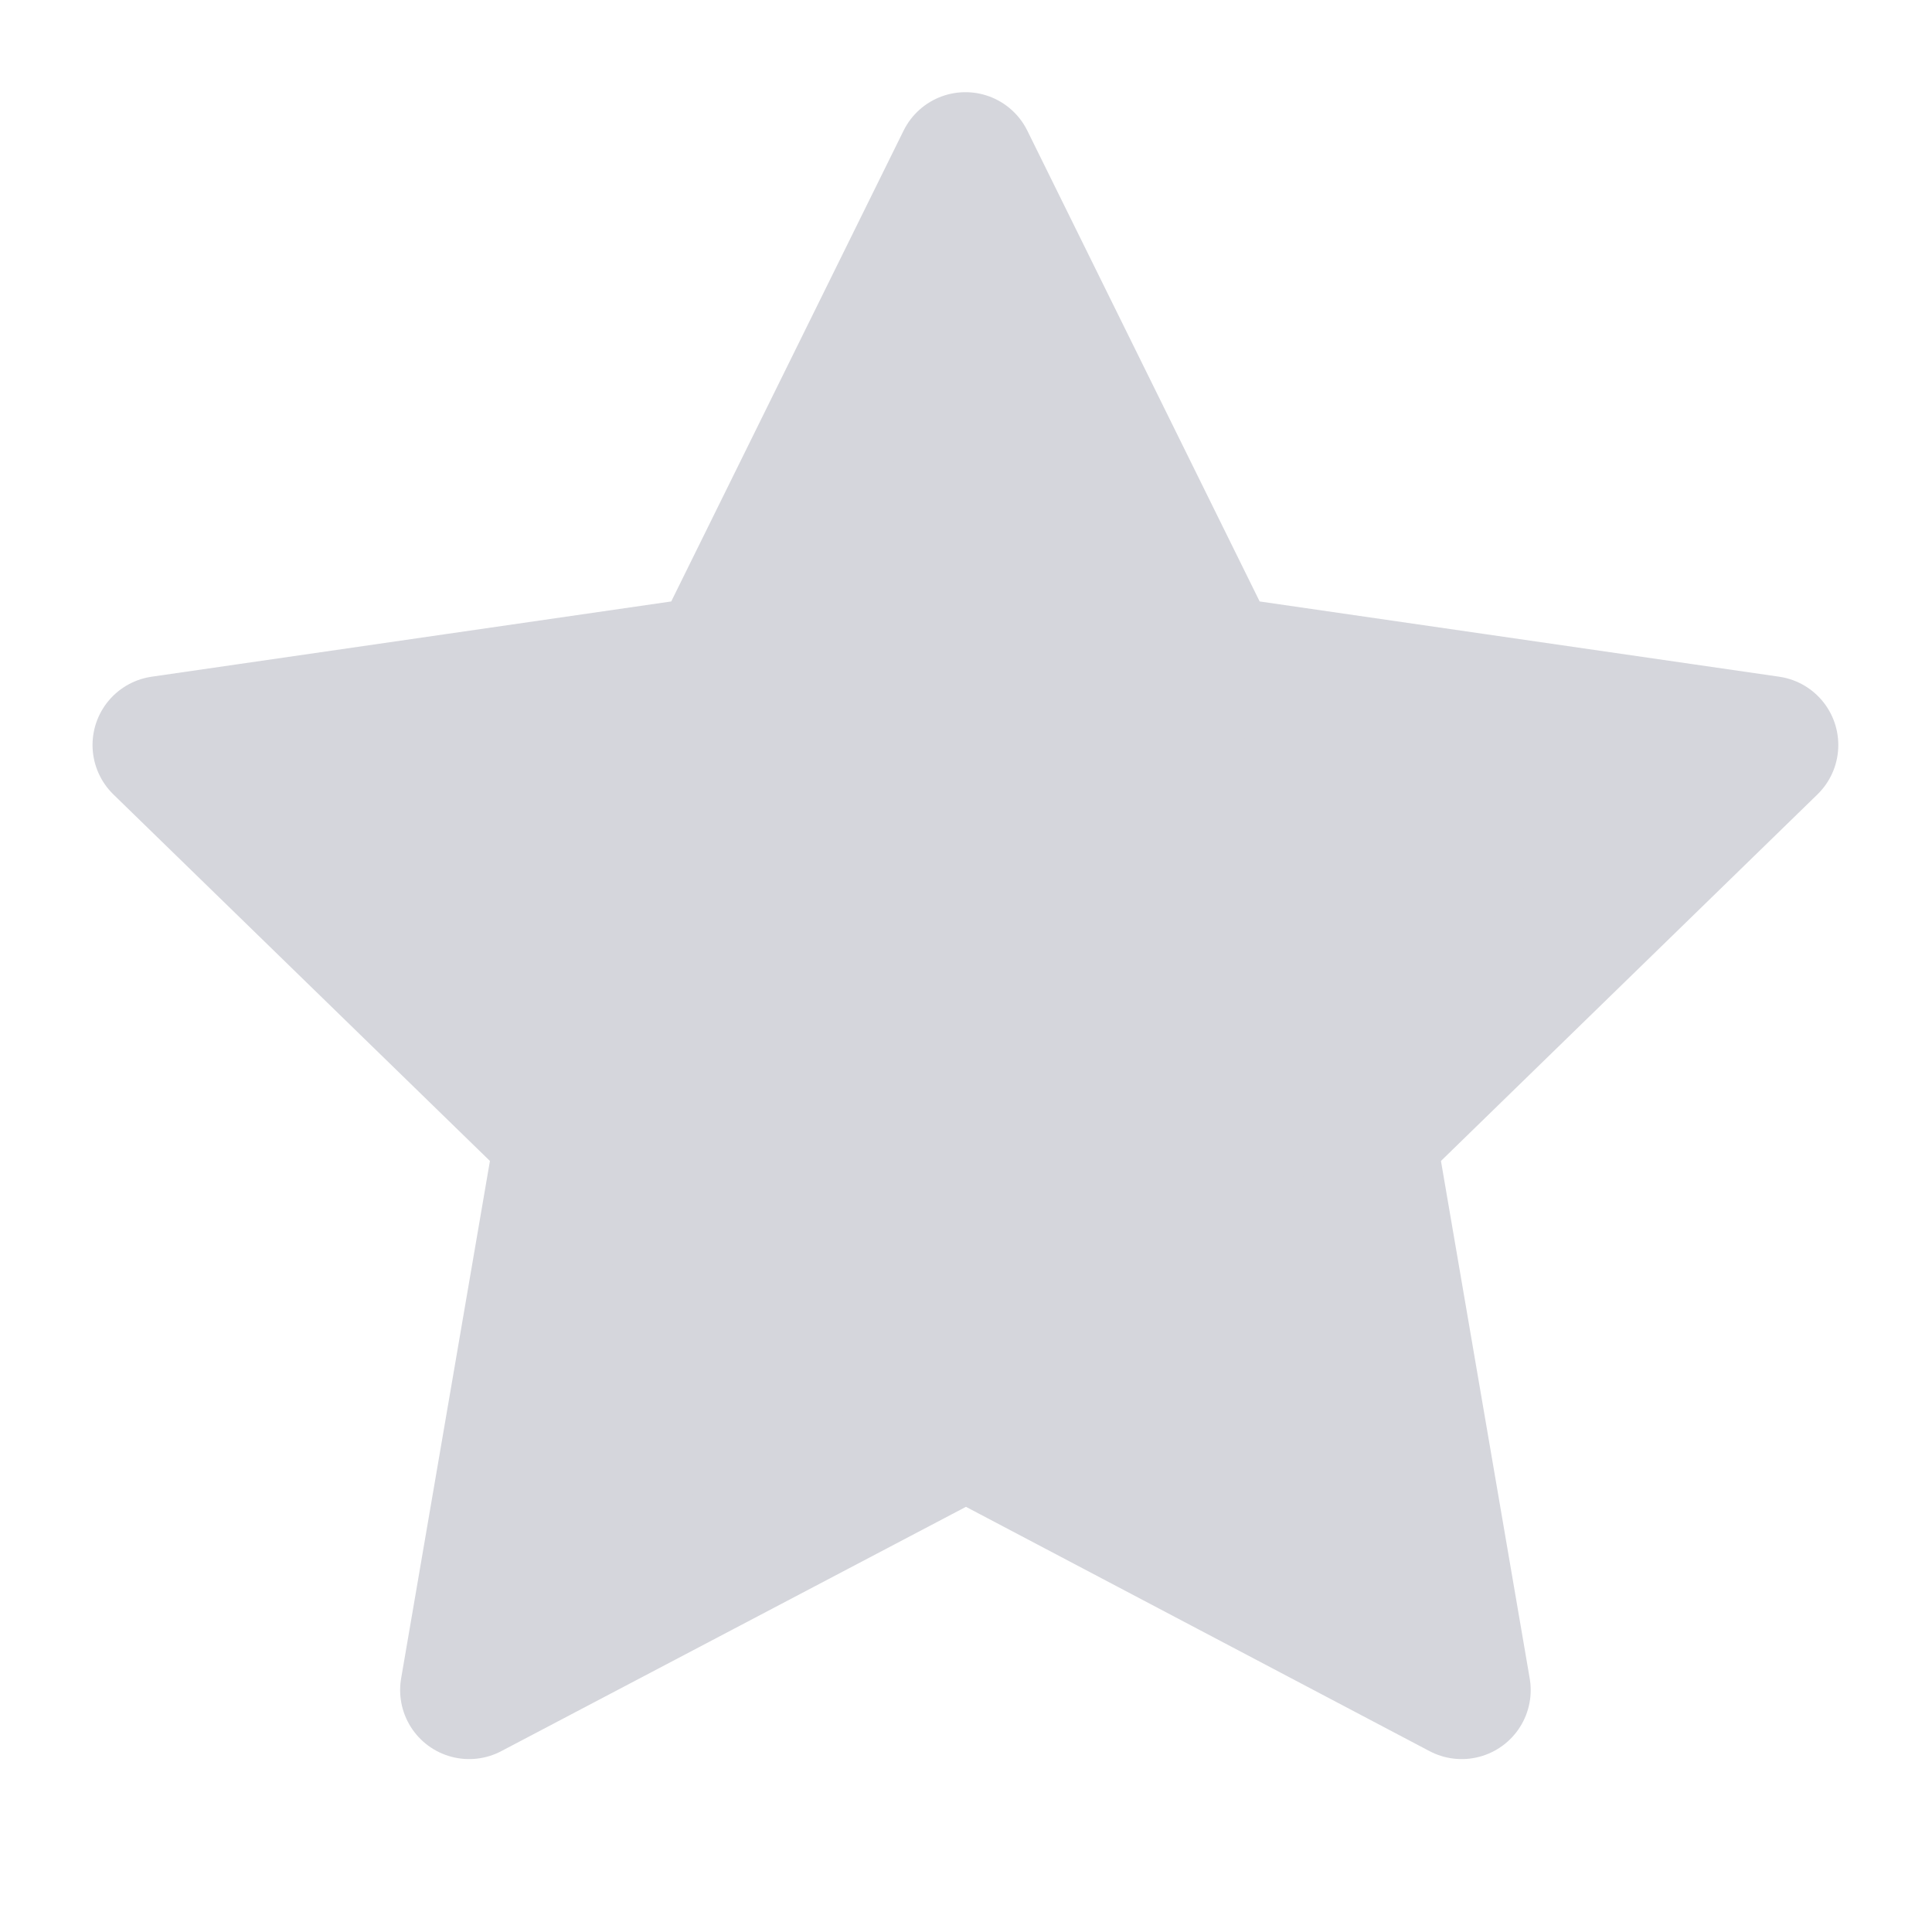
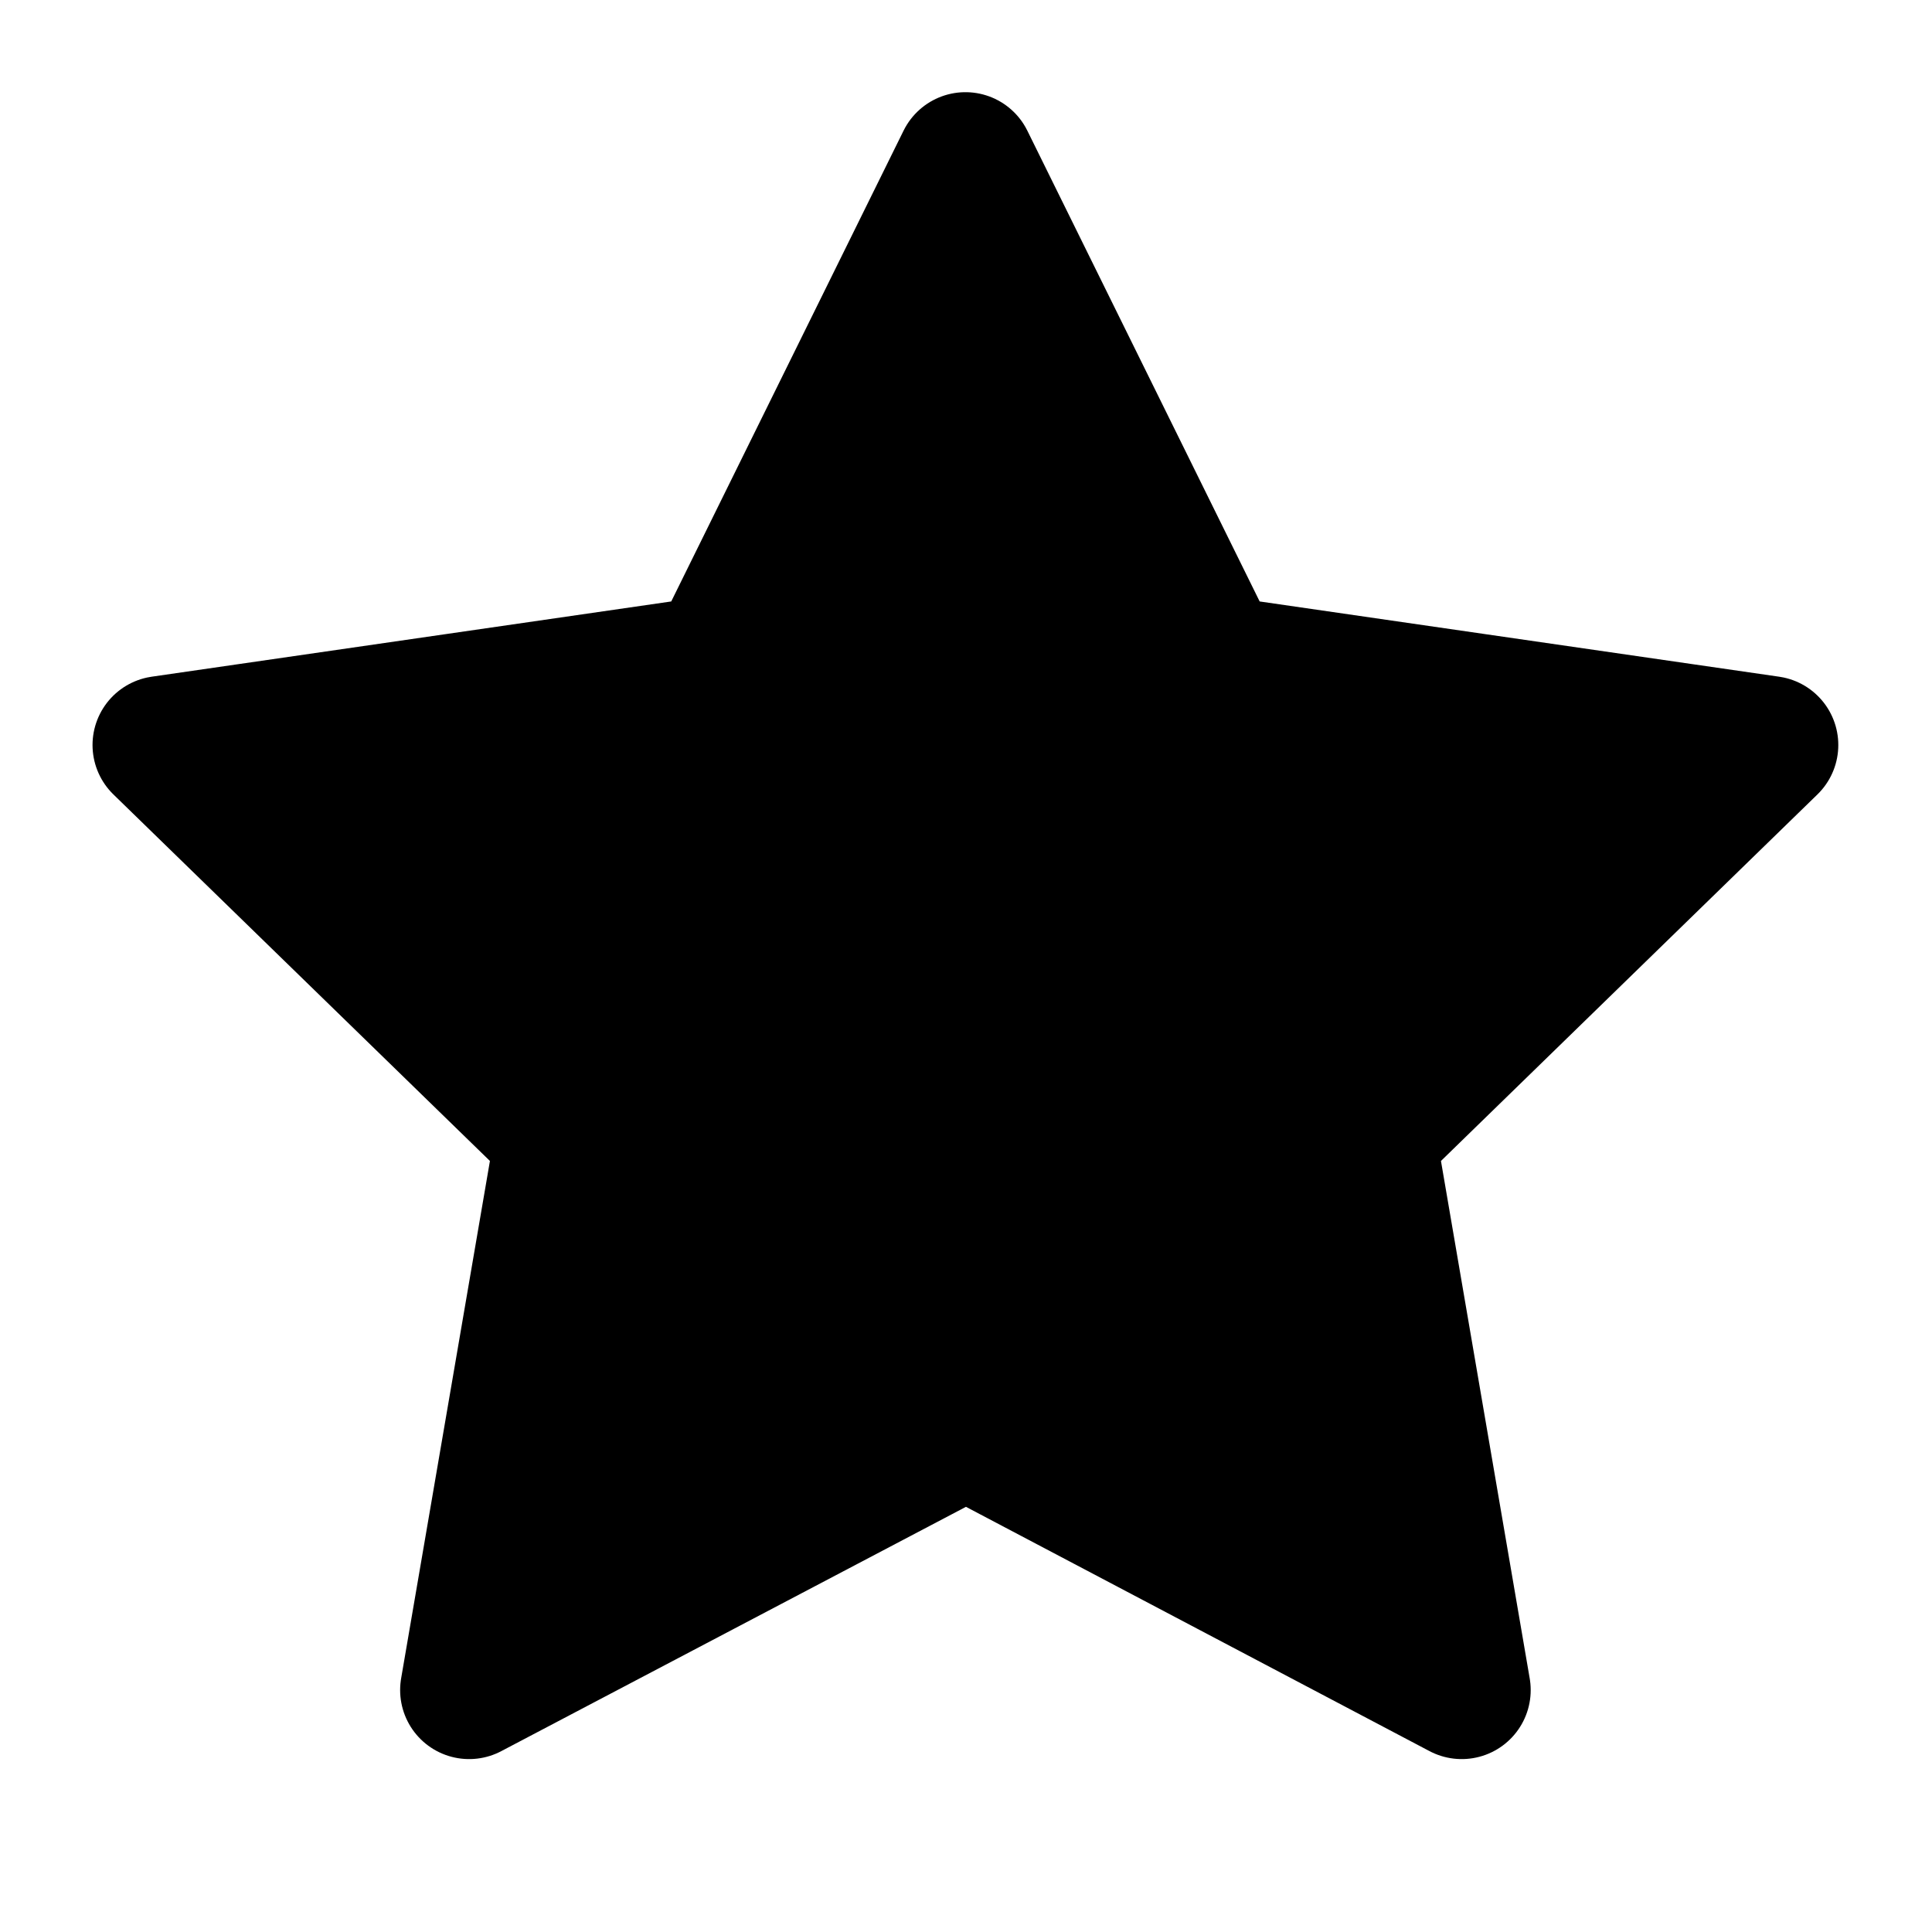
- <svg xmlns="http://www.w3.org/2000/svg" width="28" height="28" viewBox="0 0 28 28" stroke="#D5D6DC" stroke-width="2" stroke-linecap="round" stroke-linejoin="round" fill="#D5D6DC">
+ <svg xmlns="http://www.w3.org/2000/svg" width="28" height="28" viewBox="0 0 28 28" stroke="currentColor" stroke-width="2" stroke-linecap="round" stroke-linejoin="round" fill="currentColor">
  <g id="star">
    <path id="Vector" d="M14 20.708L6.799 24.494L8.175 16.476L2.341 10.797L10.392 9.631L13.992 2.336L17.592 9.631L25.642 10.797L19.809 16.476L21.184 24.494L14 20.708Z" />
  </g>
</svg>
